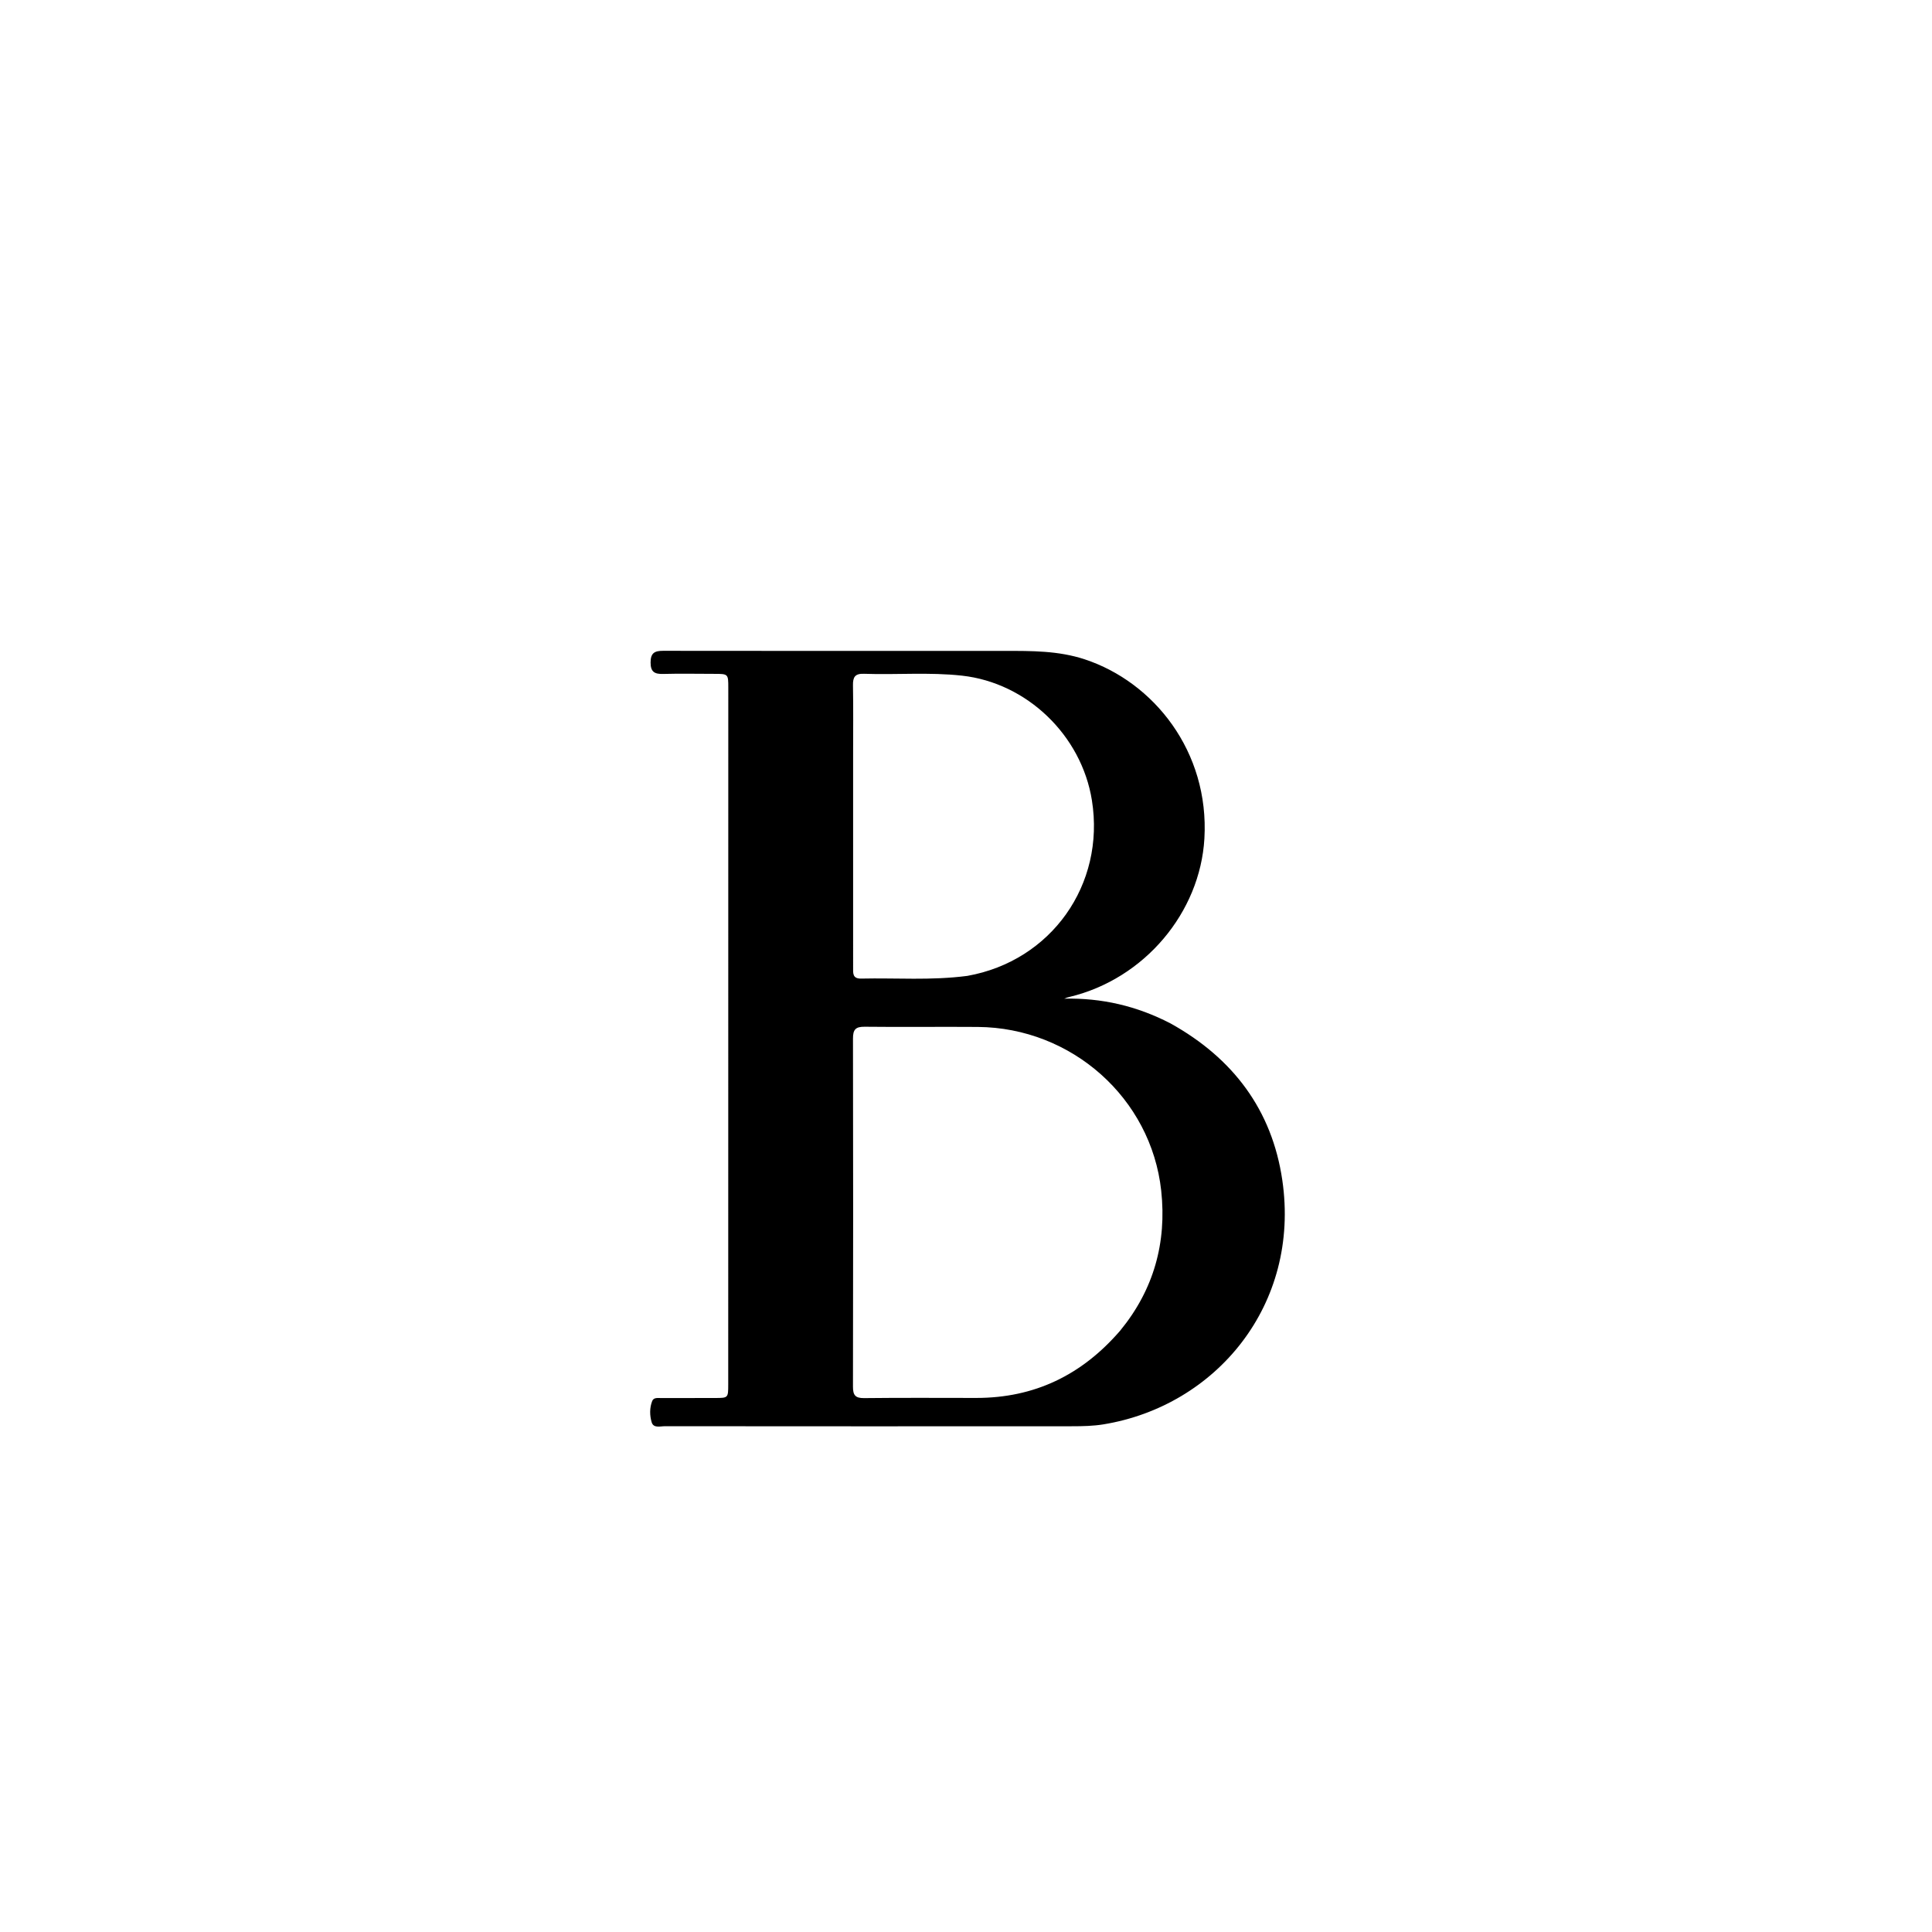
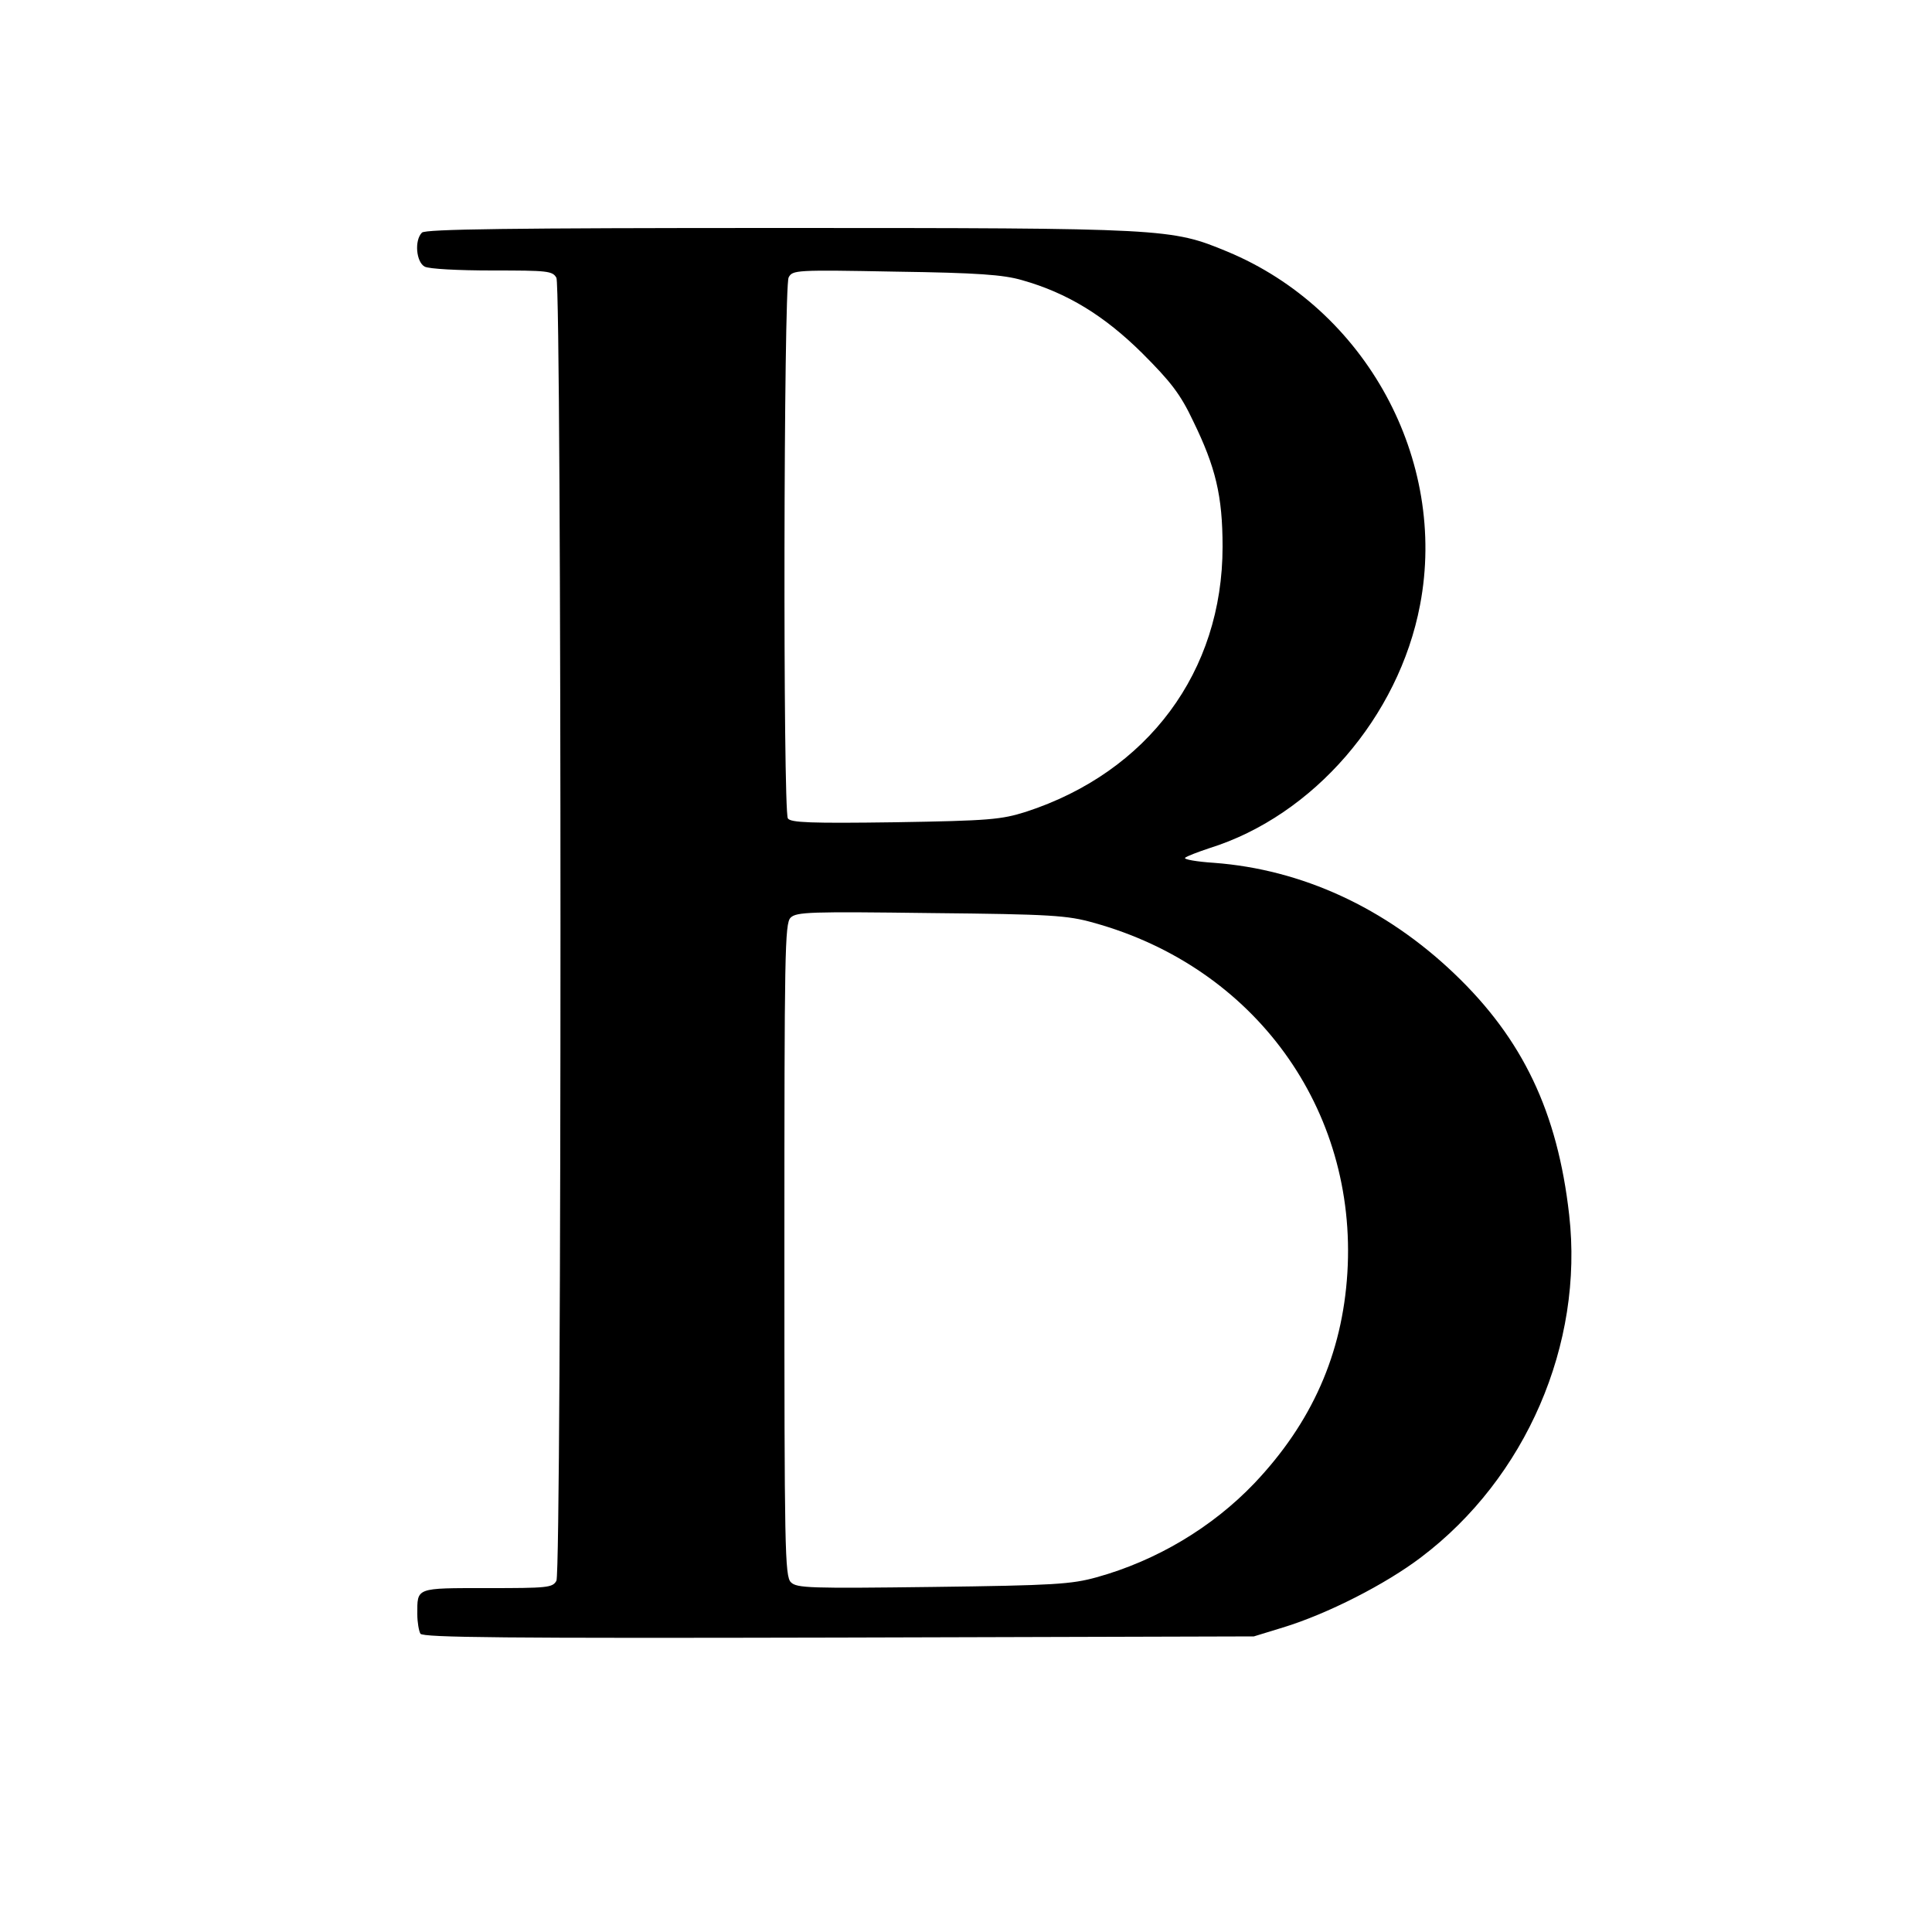
- <svg xmlns="http://www.w3.org/2000/svg" version="1.1" id="Layer_1" x="0px" y="0px" width="13px" height="13px" viewBox="0 0 1024 1024" enable-background="new 0 0 1024 1024" xml:space="preserve">
-   <path fill="#000000" opacity="1" stroke="none" d=" M620.433,542.452   C653.574,560.86 674.188,588.339 679.638,625.441   C689.361,691.645 644.411,745.235 584.811,754.947   C579.416,755.826 573.852,755.94 568.367,755.944   C496.385,756 424.403,755.982 352.421,755.924   C349.919,755.922 346.367,757.087 345.398,753.83   C344.325,750.228 344.257,746.175 345.693,742.539   C346.479,740.548 348.84,741.013 350.621,741.004   C360.118,740.956 369.616,740.983 379.114,740.964   C385.915,740.951 385.972,740.907 385.973,733.898   C385.991,610.763 386.002,487.627 386.009,364.491   C386.009,357.161 385.985,357.163 378.449,357.158   C369.452,357.151 360.449,356.963 351.458,357.205   C346.898,357.327 344.801,356.102 344.825,351.083   C344.848,346.111 346.916,344.938 351.466,344.945   C411.784,345.039 472.102,344.994 532.42,344.99   C546.733,344.989 560.954,344.856 574.905,349.453   C611.53,361.518 641.026,398.36 638.355,444.461   C636.087,483.611 606.632,518.859 566.928,528.368   C565.976,528.596 565.032,528.858 564.083,529.308   C583.892,528.871 602.557,533.166 620.433,542.452  M593.742,705.237   C611.506,683.597 618.456,658.574 615.464,631.069   C610.129,582.025 568.009,544.682 518.27,544.3   C498.276,544.146 478.279,544.427 458.286,544.195   C453.414,544.139 452.089,545.745 452.099,550.486   C452.226,611.97 452.21,673.456 452.091,734.94   C452.083,739.39 453.267,741.078 457.989,741.024   C477.815,740.799 497.645,740.932 517.473,740.936   C548.182,740.942 573.32,728.927 593.742,705.237  M512.702,517.238   C557.152,509.334 585.871,468.874 578.737,424.208   C573.225,389.699 544.263,361.894 509.844,358.105   C492.57,356.203 475.23,357.724 457.935,357.125   C453.14,356.959 452.015,358.881 452.094,363.274   C452.317,375.594 452.166,387.921 452.167,400.246   C452.17,437.72 452.178,475.193 452.172,512.667   C452.172,515.721 451.714,518.777 456.477,518.67   C474.937,518.252 493.437,519.759 512.702,517.238  z" />
+ <svg xmlns="http://www.w3.org/2000/svg" version="1.0" width="13px" height="13px" viewBox="0 0 500 500" preserveAspectRatio="xMidYMid meet">
+   <g transform="translate(0,500) scale(0.1,-0.1)" fill="#000000" stroke="none">
+     <path d="M1092 4398 c-20 -20 -15 -76 7 -88 11 -6 87 -10 175 -10 143 0 156 -1 166 -19 14 -27 14 -3345 0 -3372 -10 -18 -23 -19 -179 -19 -187 0 -181 2 -181 -68 0 -20 4 -43 8 -50 7 -10 220 -12 1083 -10 l1074 3 75 23 c115 35 266 112 358 182 271 205 421 551 383 886 -30 266 -120 455 -297 624 -179 171 -395 270 -622 287 -46 3 -79 9 -75 13 4 4 33 15 63 25 269 84 490 340 545 629 72 376 -140 766 -499 915 -145 60 -156 61 -1160 61 -696 0 -915 -3 -924 -12z m1553 -123 c117 -33 213 -92 311 -189 74 -74 99 -106 132 -176 58 -119 76 -193 76 -325 0 -323 -193 -583 -509 -686 -64 -20 -93 -23 -339 -27 -218 -3 -270 -1 -277 10 -13 20 -11 1375 2 1400 10 19 17 20 277 15 212 -3 279 -8 327 -22z m185 -1663 c417 -115 683 -482 657 -906 -13 -210 -92 -388 -241 -545 -109 -114 -253 -200 -408 -243 -65 -18 -110 -21 -424 -25 -318 -4 -352 -3 -367 12 -16 15 -17 86 -17 860 0 770 1 845 16 860 15 15 51 16 363 12 311 -3 354 -6 421 -25z" />
+   </g>
</svg>
